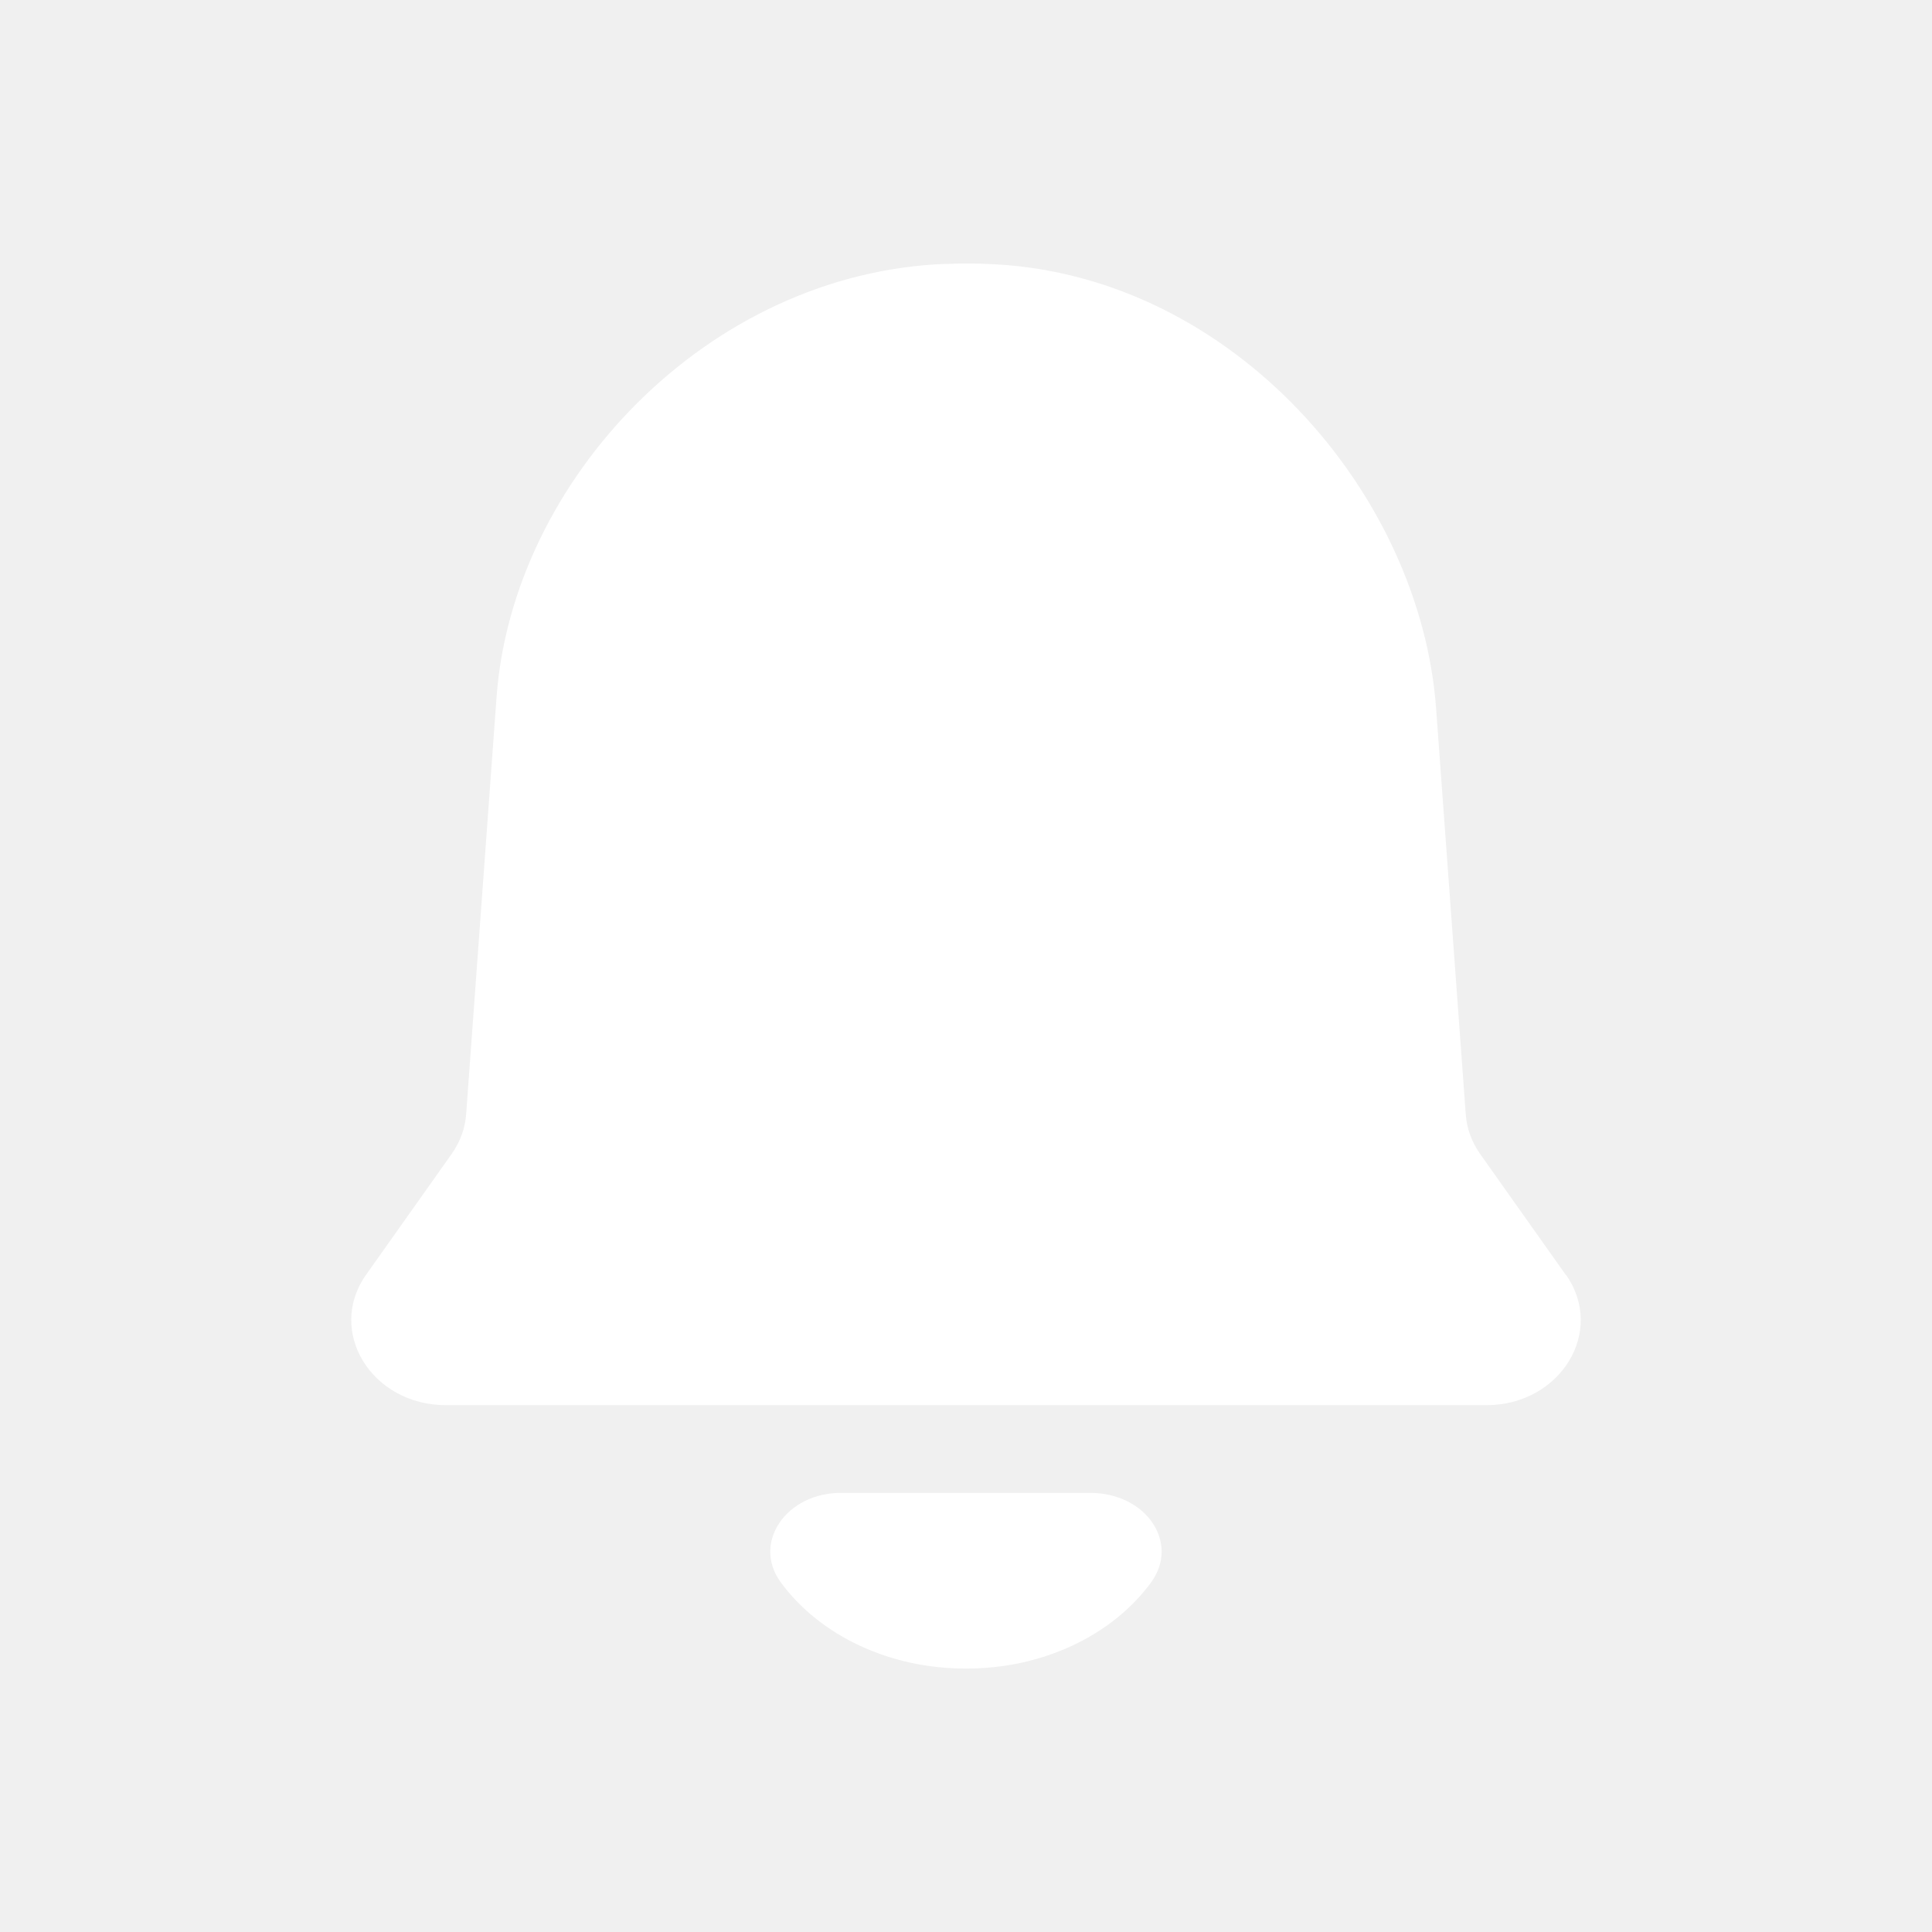
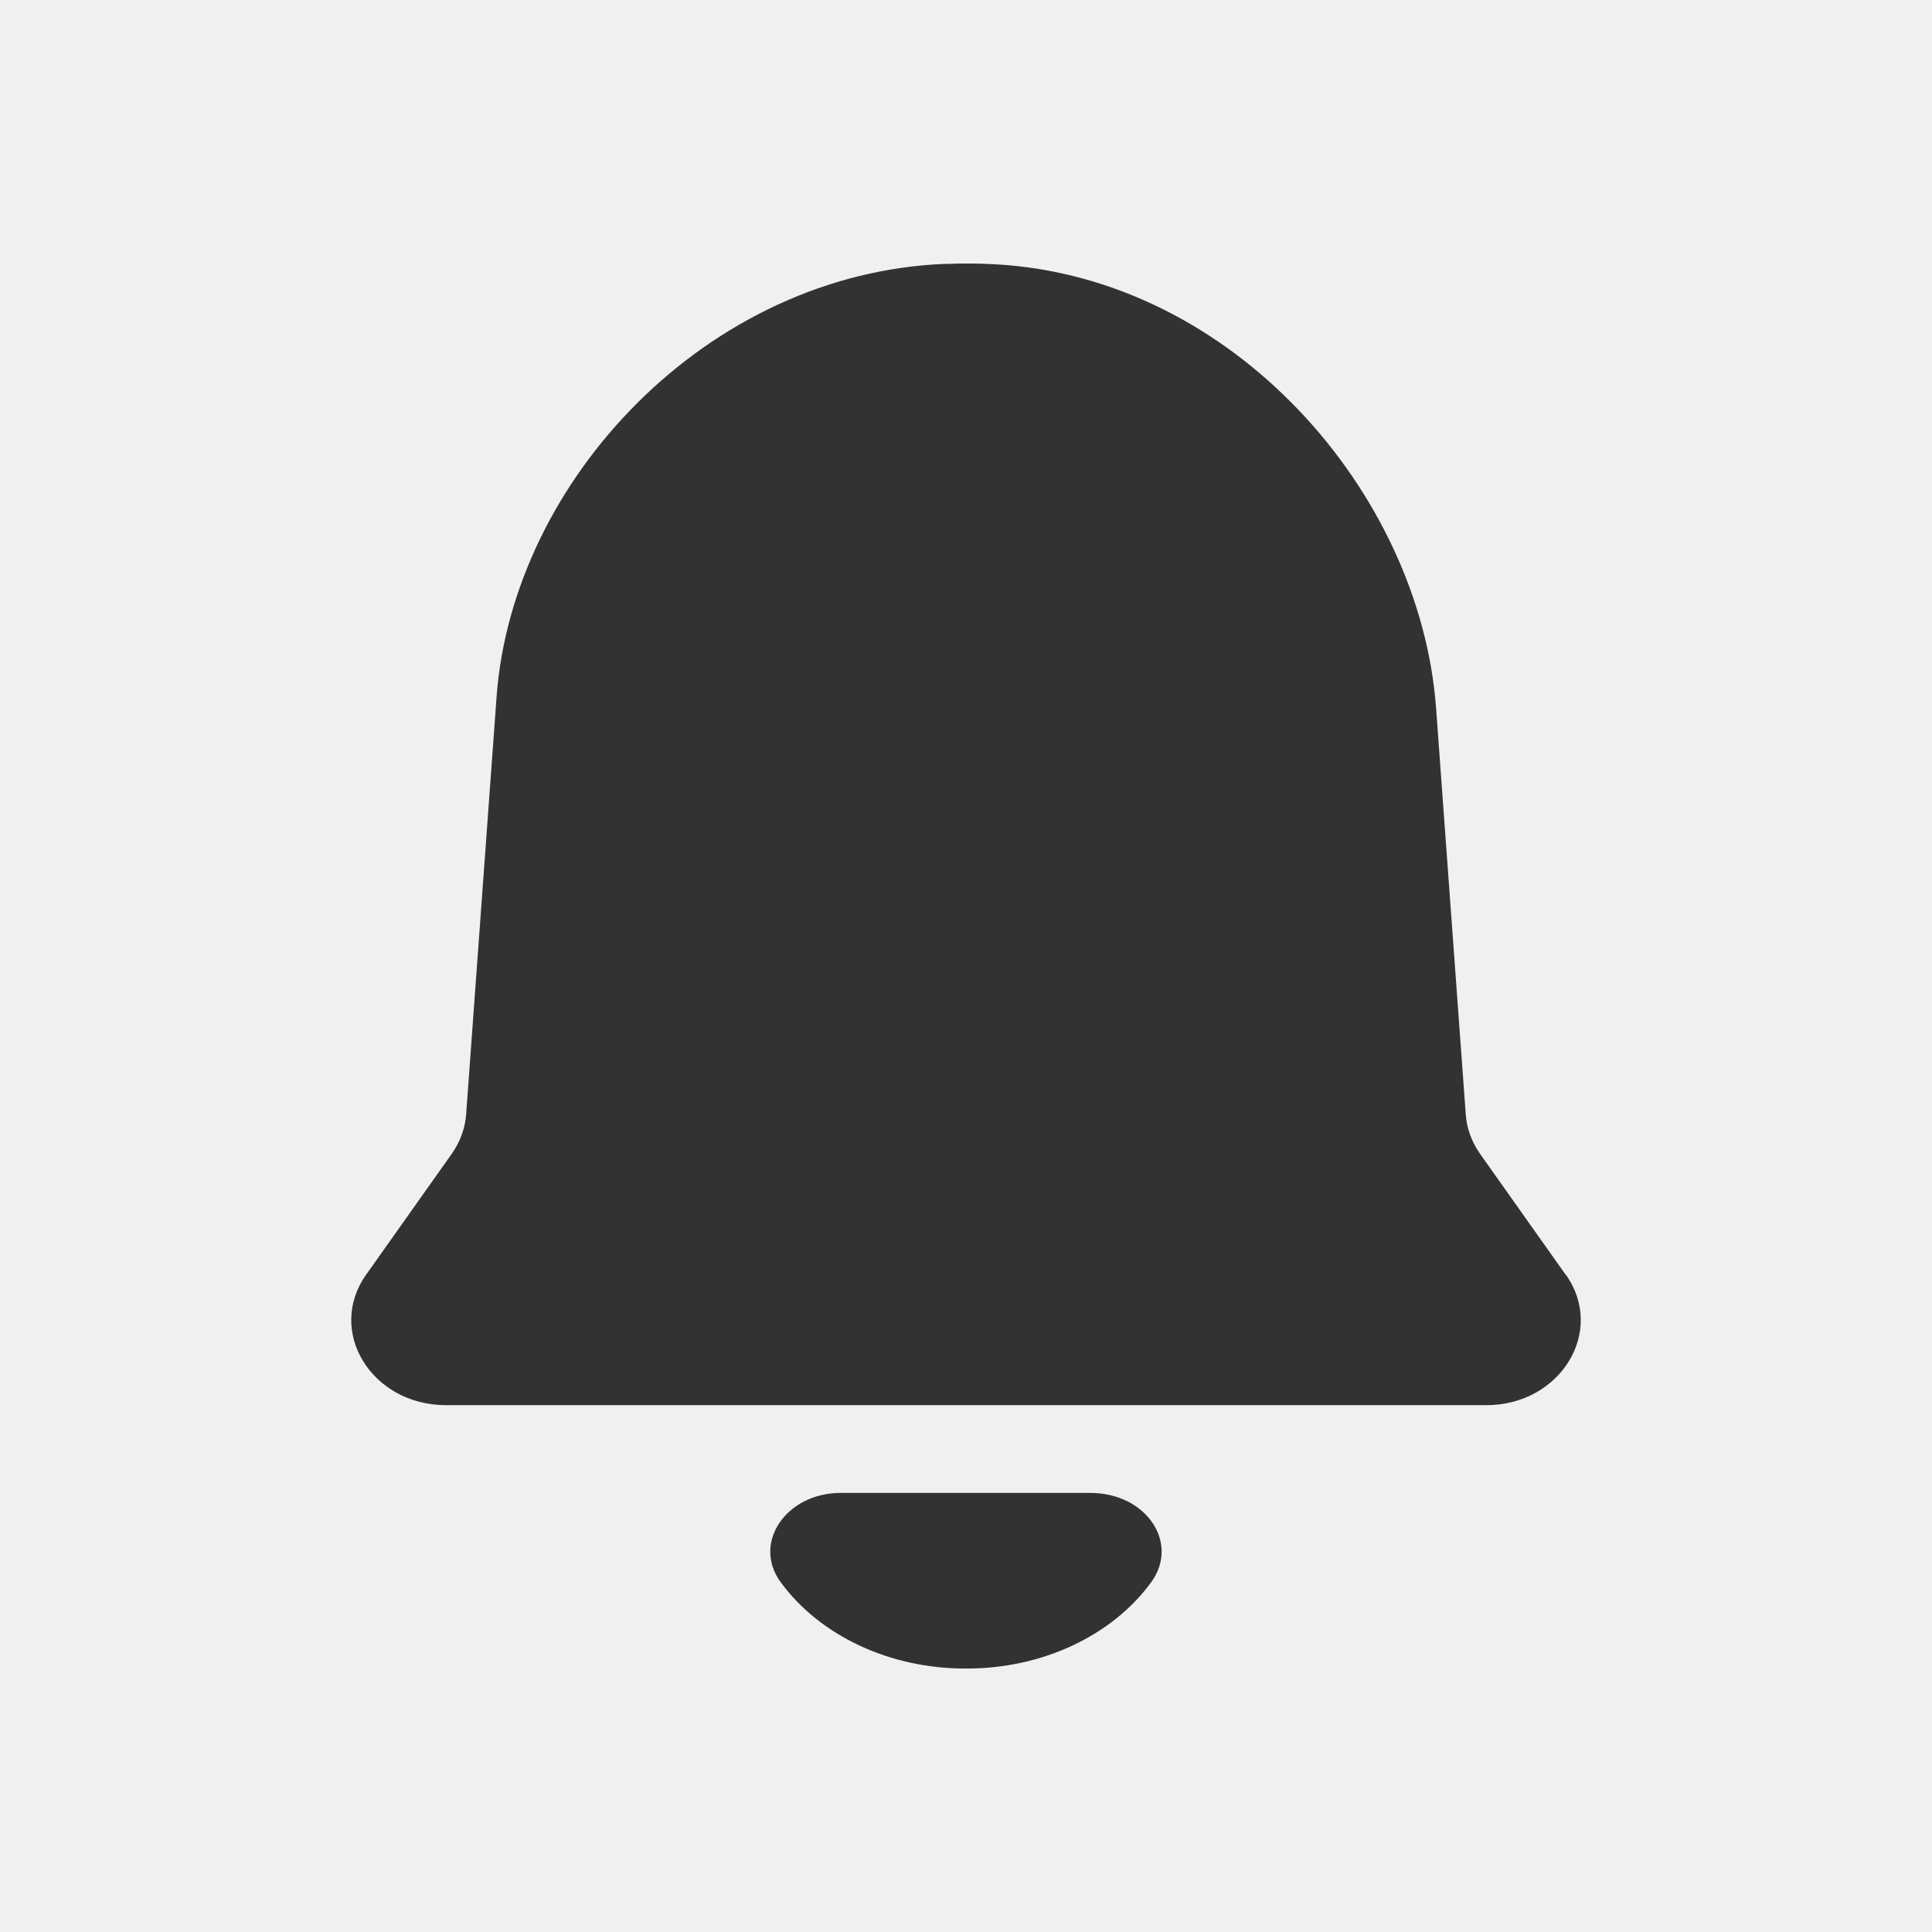
<svg xmlns="http://www.w3.org/2000/svg" viewBox="0 0 22 22" version="1.1" id="svg3869" height="22" width="22">
  <defs id="defs3871">
    <style id="current-color-scheme" type="text/css">
      .ColorScheme-Text {
        color:#31363b;
      }
      .ColorScheme-Background {
        color:#eff0f1;
      }
      .ColorScheme-Highlight {
        color:#3daee9;
      }
      .ColorScheme-ViewText {
        color:#31363b;
      }
      .ColorScheme-ViewBackground {
        color:#fcfcfc;
      }
      .ColorScheme-ViewHover {
        color:#93cee9;
      }
      .ColorScheme-ViewFocus{
        color:#3daee9;
      }
      .ColorScheme-ButtonText {
        color:#31363b;
      }
      .ColorScheme-ButtonBackground {
        color:#eff0f1;
      }
      .ColorScheme-ButtonHover {
        color:#93cee9;
      }
      .ColorScheme-ButtonFocus{
        color:#3daee9;
      }
      </style>
  </defs>
  <g id="kalarm">
    <rect y="-1.7382812e-05" x="0" height="22" width="22" id="rect4178" style="fill:none;fill-opacity:1;stroke:none;stroke-width:0.1;stroke-linecap:square;stroke-linejoin:miter;stroke-miterlimit:4;stroke-dasharray:none;stroke-dashoffset:0;stroke-opacity:1" />
    <g transform="matrix(1.273006,0,0,1.142857,-165.9478,-48.42532)" id="g1033" style="fill:#7878ff;fill-opacity:1">
-       <path id="path1029" p-id="18527" d="m 140.111,57.247 c 0.5,0 0.801,0.495 0.547,0.888 -0.351,0.537 -0.98,0.865 -1.658,0.862 -0.678,0.003 -1.307,-0.325 -1.659,-0.862 -0.256,-0.393 0.054,-0.894 0.548,-0.888 z" style="fill:#ffffff;fill-opacity:1;stroke-width:0.014" />
-       <path id="path1031" style="fill:#ffffff;fill-opacity:1;stroke-width:0.013" d="m 138.821,45.001 c -2.135,0.09 -3.877,2.157 -4.02,4.313 l -0.272,4.156 c -0.008,0.142 -0.054,0.28 -0.13,0.4 l -0.765,1.203 c -0.358,0.563 0.048,1.3 0.715,1.3 h 9.305 c 0.664,0 1.07,-0.737 0.712,-1.3 h -0.002 l -0.765,-1.203 c -0.076,-0.12 -0.121,-0.258 -0.129,-0.4 l -0.265,-4.041 c -0.141,-2.142 -1.814,-4.299 -3.952,-4.424 -0.145,-0.009 -0.29,-0.009 -0.432,-0.003 z" />
+       <path id="path1029" p-id="18527" d="m 140.111,57.247 c 0.5,0 0.801,0.495 0.547,0.888 -0.351,0.537 -0.98,0.865 -1.658,0.862 -0.678,0.003 -1.307,-0.325 -1.659,-0.862 -0.256,-0.393 0.054,-0.894 0.548,-0.888 z" style="fill:#323232;fill-opacity:1;stroke-width:0.014" />
+       <path id="path1031" style="fill:#323232;fill-opacity:1;stroke-width:0.013" d="m 138.821,45.001 c -2.135,0.09 -3.877,2.157 -4.02,4.313 l -0.272,4.156 c -0.008,0.142 -0.054,0.28 -0.13,0.4 l -0.765,1.203 c -0.358,0.563 0.048,1.3 0.715,1.3 h 9.305 c 0.664,0 1.07,-0.737 0.712,-1.3 h -0.002 l -0.765,-1.203 c -0.076,-0.12 -0.121,-0.258 -0.129,-0.4 l -0.265,-4.041 c -0.141,-2.142 -1.814,-4.299 -3.952,-4.424 -0.145,-0.009 -0.29,-0.009 -0.432,-0.003 z" />
    </g>
  </g>
  <g id="kalarm-partdisabled">
    <rect y="-1.7382812e-05" x="44" height="22" width="22" id="rect4178-6-3" style="fill:none;fill-opacity:1;stroke:none;stroke-width:0.1;stroke-linecap:square;stroke-linejoin:miter;stroke-miterlimit:4;stroke-dasharray:none;stroke-dashoffset:0;stroke-opacity:1" />
-     <g id="g1009" transform="translate(5,19.99998)">
+     <g id="g1009" transform="translate(5.323232,19.99998)">
      <g transform="matrix(1.273006,0,0,1.142857,-126.9483,-68.4253)" id="g973" style="fill:#7878ff;fill-opacity:1">
-         <path id="path969" p-id="18527" d="m 140.111,57.247 c 0.5,0 0.801,0.495 0.547,0.888 -0.351,0.537 -0.98,0.865 -1.658,0.862 -0.678,0.003 -1.307,-0.325 -1.659,-0.862 -0.256,-0.393 0.054,-0.894 0.548,-0.888 z" style="fill:#ffffff;fill-opacity:1;stroke-width:0.014" />
-         <path id="path971" style="fill:#ffffff;fill-opacity:1;stroke-width:0.016" d="m 49.771,-16.996 c -2.718,0.103 -4.936,2.466 -5.117,4.93 l -0.346,4.75 c -0.01,0.162 -0.07,0.318 -0.166,0.455 l -0.973,1.375 c -0.456,0.644 0.059,1.486 0.908,1.486 h 11.846 c 0.845,0 1.362,-0.842 0.906,-1.486 h -0.002 l -0.975,-1.375 C 55.757,-6.998 55.7,-7.154 55.689,-7.316 L 55.453,-11 H 53 c -1.091,0 -2,-0.909 -2,-2 v -3.897 c -0.223,-0.039 -0.445,-0.083 -0.678,-0.096 -0.185,-0.01 -0.37,-0.011 -0.551,-0.004 z" transform="matrix(0.7855424,0,0,0.875,99.72331,59.87214)" />
+         <path id="path969" p-id="18527" d="m 140.111,57.247 c 0.5,0 0.801,0.495 0.547,0.888 -0.351,0.537 -0.98,0.865 -1.658,0.862 -0.678,0.003 -1.307,-0.325 -1.659,-0.862 -0.256,-0.393 0.054,-0.894 0.548,-0.888 z" style="fill:#323232;fill-opacity:1;stroke-width:0.014" />
+         <path id="path971" style="fill:#323232;fill-opacity:1;stroke-width:0.016" d="m 49.771,-16.996 c -2.718,0.103 -4.936,2.466 -5.117,4.93 l -0.346,4.75 c -0.01,0.162 -0.07,0.318 -0.166,0.455 l -0.973,1.375 c -0.456,0.644 0.059,1.486 0.908,1.486 h 11.846 c 0.845,0 1.362,-0.842 0.906,-1.486 h -0.002 l -0.975,-1.375 C 55.757,-6.998 55.7,-7.154 55.689,-7.316 L 55.453,-11 H 53 c -1.091,0 -2,-0.909 -2,-2 v -3.897 c -0.223,-0.039 -0.445,-0.083 -0.678,-0.096 -0.185,-0.01 -0.37,-0.011 -0.551,-0.004 z" transform="matrix(0.7855424,0,0,0.875,99.72331,59.87214)" />
      </g>
-       <path style="color:#000000;font-style:normal;font-variant:normal;font-weight:normal;font-stretch:normal;font-size:medium;line-height:normal;font-family:sans-serif;font-variant-ligatures:normal;font-variant-position:normal;font-variant-caps:normal;font-variant-numeric:normal;font-variant-alternates:normal;font-variant-east-asian:normal;font-feature-settings:normal;font-variation-settings:normal;text-indent:0;text-align:start;text-decoration:none;text-decoration-line:none;text-decoration-style:solid;text-decoration-color:#000000;letter-spacing:normal;word-spacing:normal;text-transform:none;writing-mode:lr-tb;direction:ltr;text-orientation:mixed;dominant-baseline:auto;baseline-shift:baseline;text-anchor:start;white-space:normal;shape-padding:0;shape-margin:0;inline-size:0;clip-rule:nonzero;display:inline;overflow:visible;visibility:visible;isolation:auto;mix-blend-mode:normal;color-interpolation:sRGB;color-interpolation-filters:linearRGB;solid-color:#000000;solid-opacity:1;vector-effect:none;fill:#969696;fill-opacity:1;fill-rule:nonzero;stroke:none;stroke-width:2;stroke-linecap:round;stroke-linejoin:miter;stroke-miterlimit:4;stroke-dasharray:none;stroke-dashoffset:0;stroke-opacity:1;paint-order:stroke fill markers;color-rendering:auto;image-rendering:auto;shape-rendering:auto;text-rendering:auto;enable-background:accumulate;stop-color:#000000" d="m 53,-18 h 3 c 0.554,0 1,0.446 1,1 v 4 c 0,0.554 -0.446,1 -1,1 h -3 c -0.554,0 -1,-0.446 -1,-1 v -4 c 0,-0.554 0.446,-1 1,-1 z" id="path981" />
+       <path style="color:#323232;font-style:normal;font-variant:normal;font-weight:normal;font-stretch:normal;font-size:medium;line-height:normal;font-family:sans-serif;font-variant-ligatures:normal;font-variant-position:normal;font-variant-caps:normal;font-variant-numeric:normal;font-variant-alternates:normal;font-variant-east-asian:normal;font-feature-settings:normal;font-variation-settings:normal;text-indent:0;text-align:start;text-decoration:none;text-decoration-line:none;text-decoration-style:solid;text-decoration-color:#323232;letter-spacing:normal;word-spacing:normal;text-transform:none;writing-mode:lr-tb;direction:ltr;text-orientation:mixed;dominant-baseline:auto;baseline-shift:baseline;text-anchor:start;white-space:normal;shape-padding:0;shape-margin:0;inline-size:0;clip-rule:nonzero;display:inline;overflow:visible;visibility:visible;isolation:auto;mix-blend-mode:normal;color-interpolation:sRGB;color-interpolation-filters:linearRGB;solid-color:#323232;solid-opacity:1;vector-effect:none;fill:#323232;fill-opacity:1;fill-rule:nonzero;stroke:none;stroke-width:2;stroke-linecap:round;stroke-linejoin:miter;stroke-miterlimit:4;stroke-dasharray:none;stroke-dashoffset:0;stroke-opacity:1;paint-order:stroke fill markers;color-rendering:auto;image-rendering:auto;shape-rendering:auto;text-rendering:auto;enable-background:accumulate;stop-color:#323232;opacity:0.3" d="m 53,-18 h 3 c 0.554,0 1,0.446 1,1 v 4 c 0,0.554 -0.446,1 -1,1 h -3 c -0.554,0 -1,-0.446 -1,-1 v -4 c 0,-0.554 0.446,-1 1,-1 z" id="path981" />
    </g>
  </g>
  <g id="kalarm-disabled">
    <rect y="-1.7382812e-05" x="22" height="22" width="22" id="rect4178-6" style="fill:none;fill-opacity:1;stroke:none;stroke-width:0.1;stroke-linecap:square;stroke-linejoin:miter;stroke-miterlimit:4;stroke-dasharray:none;stroke-dashoffset:0;stroke-opacity:1" />
    <g id="g1016" transform="translate(-37.99781,20.00002)">
-       <rect style="fill:#969696;fill-opacity:1;stroke:none;stroke-width:0.632;stroke-linecap:round;paint-order:stroke fill markers" id="rect965" width="2" height="6" x="72.998" y="-18" ry="1" />
-       <rect style="fill:#969696;fill-opacity:1;stroke:none;stroke-width:0.632;stroke-linecap:round;paint-order:stroke fill markers" id="rect967" width="2" height="6" x="75.998" y="-18" ry="1" />
+       <rect style="fill:#323232;fill-opacity:1;stroke:none;stroke-width:0.632;stroke-linecap:round;paint-order:stroke fill markers;opacity:0.3" id="rect965" width="2" height="6" x="72.998" y="-18" ry="1" />
+       <rect style="fill:#323232;fill-opacity:1;stroke:none;stroke-width:0.632;stroke-linecap:round;paint-order:stroke fill markers;opacity:0.3" id="rect967" width="2" height="6" x="75.998" y="-18" ry="1" />
      <g transform="matrix(1.273006,0,0,1.142857,-105.9505,-68.42532)" id="g993" style="fill:#7878ff;fill-opacity:1">
-         <path id="path989" p-id="18527" d="m 140.111,57.247 c 0.5,0 0.801,0.495 0.547,0.888 -0.351,0.537 -0.98,0.865 -1.658,0.862 -0.678,0.003 -1.307,-0.325 -1.659,-0.862 -0.256,-0.393 0.054,-0.894 0.548,-0.888 z" style="fill:#ffffff;fill-opacity:1;stroke-width:0.014" />
-         <path id="path991" style="fill:#ffffff;fill-opacity:1;stroke-width:0.016" d="m 49.771,-16.996 c -2.718,0.103 -4.936,2.466 -5.117,4.93 l -0.346,4.75 c -0.01,0.162 -0.07,0.318 -0.166,0.455 l -0.973,1.375 c -0.456,0.644 0.059,1.486 0.908,1.486 h 11.846 c 0.845,0 1.362,-0.842 0.906,-1.486 h -0.002 l -0.975,-1.375 C 55.757,-6.998 55.7,-7.154 55.689,-7.316 L 55.453,-11 H 53 c -1.091,0 -2,-0.909 -2,-2 l 0,-3.896 c -0.223,-0.039 -0.445,-0.083 -0.678,-0.096 -0.185,-0.01 -0.37,-0.011 -0.551,-0.004 z" transform="matrix(0.7855424,0,0,0.875,99.72331,59.87214)" />
+         <path id="path989" p-id="18527" d="m 140.111,57.247 c 0.5,0 0.801,0.495 0.547,0.888 -0.351,0.537 -0.98,0.865 -1.658,0.862 -0.678,0.003 -1.307,-0.325 -1.659,-0.862 -0.256,-0.393 0.054,-0.894 0.548,-0.888 z" style="fill:#323232;fill-opacity:1;stroke-width:0.014" />
+         <path id="path991" style="fill:#323232;fill-opacity:1;stroke-width:0.016" d="m 49.771,-16.996 c -2.718,0.103 -4.936,2.466 -5.117,4.93 l -0.346,4.75 c -0.01,0.162 -0.07,0.318 -0.166,0.455 l -0.973,1.375 c -0.456,0.644 0.059,1.486 0.908,1.486 h 11.846 c 0.845,0 1.362,-0.842 0.906,-1.486 h -0.002 l -0.975,-1.375 C 55.757,-6.998 55.7,-7.154 55.689,-7.316 L 55.453,-11 H 53 c -1.091,0 -2,-0.909 -2,-2 l 0,-3.896 c -0.223,-0.039 -0.445,-0.083 -0.678,-0.096 -0.185,-0.01 -0.37,-0.011 -0.551,-0.004 z" transform="matrix(0.7855424,0,0,0.875,99.72331,59.87214)" />
      </g>
    </g>
  </g>
</svg>
